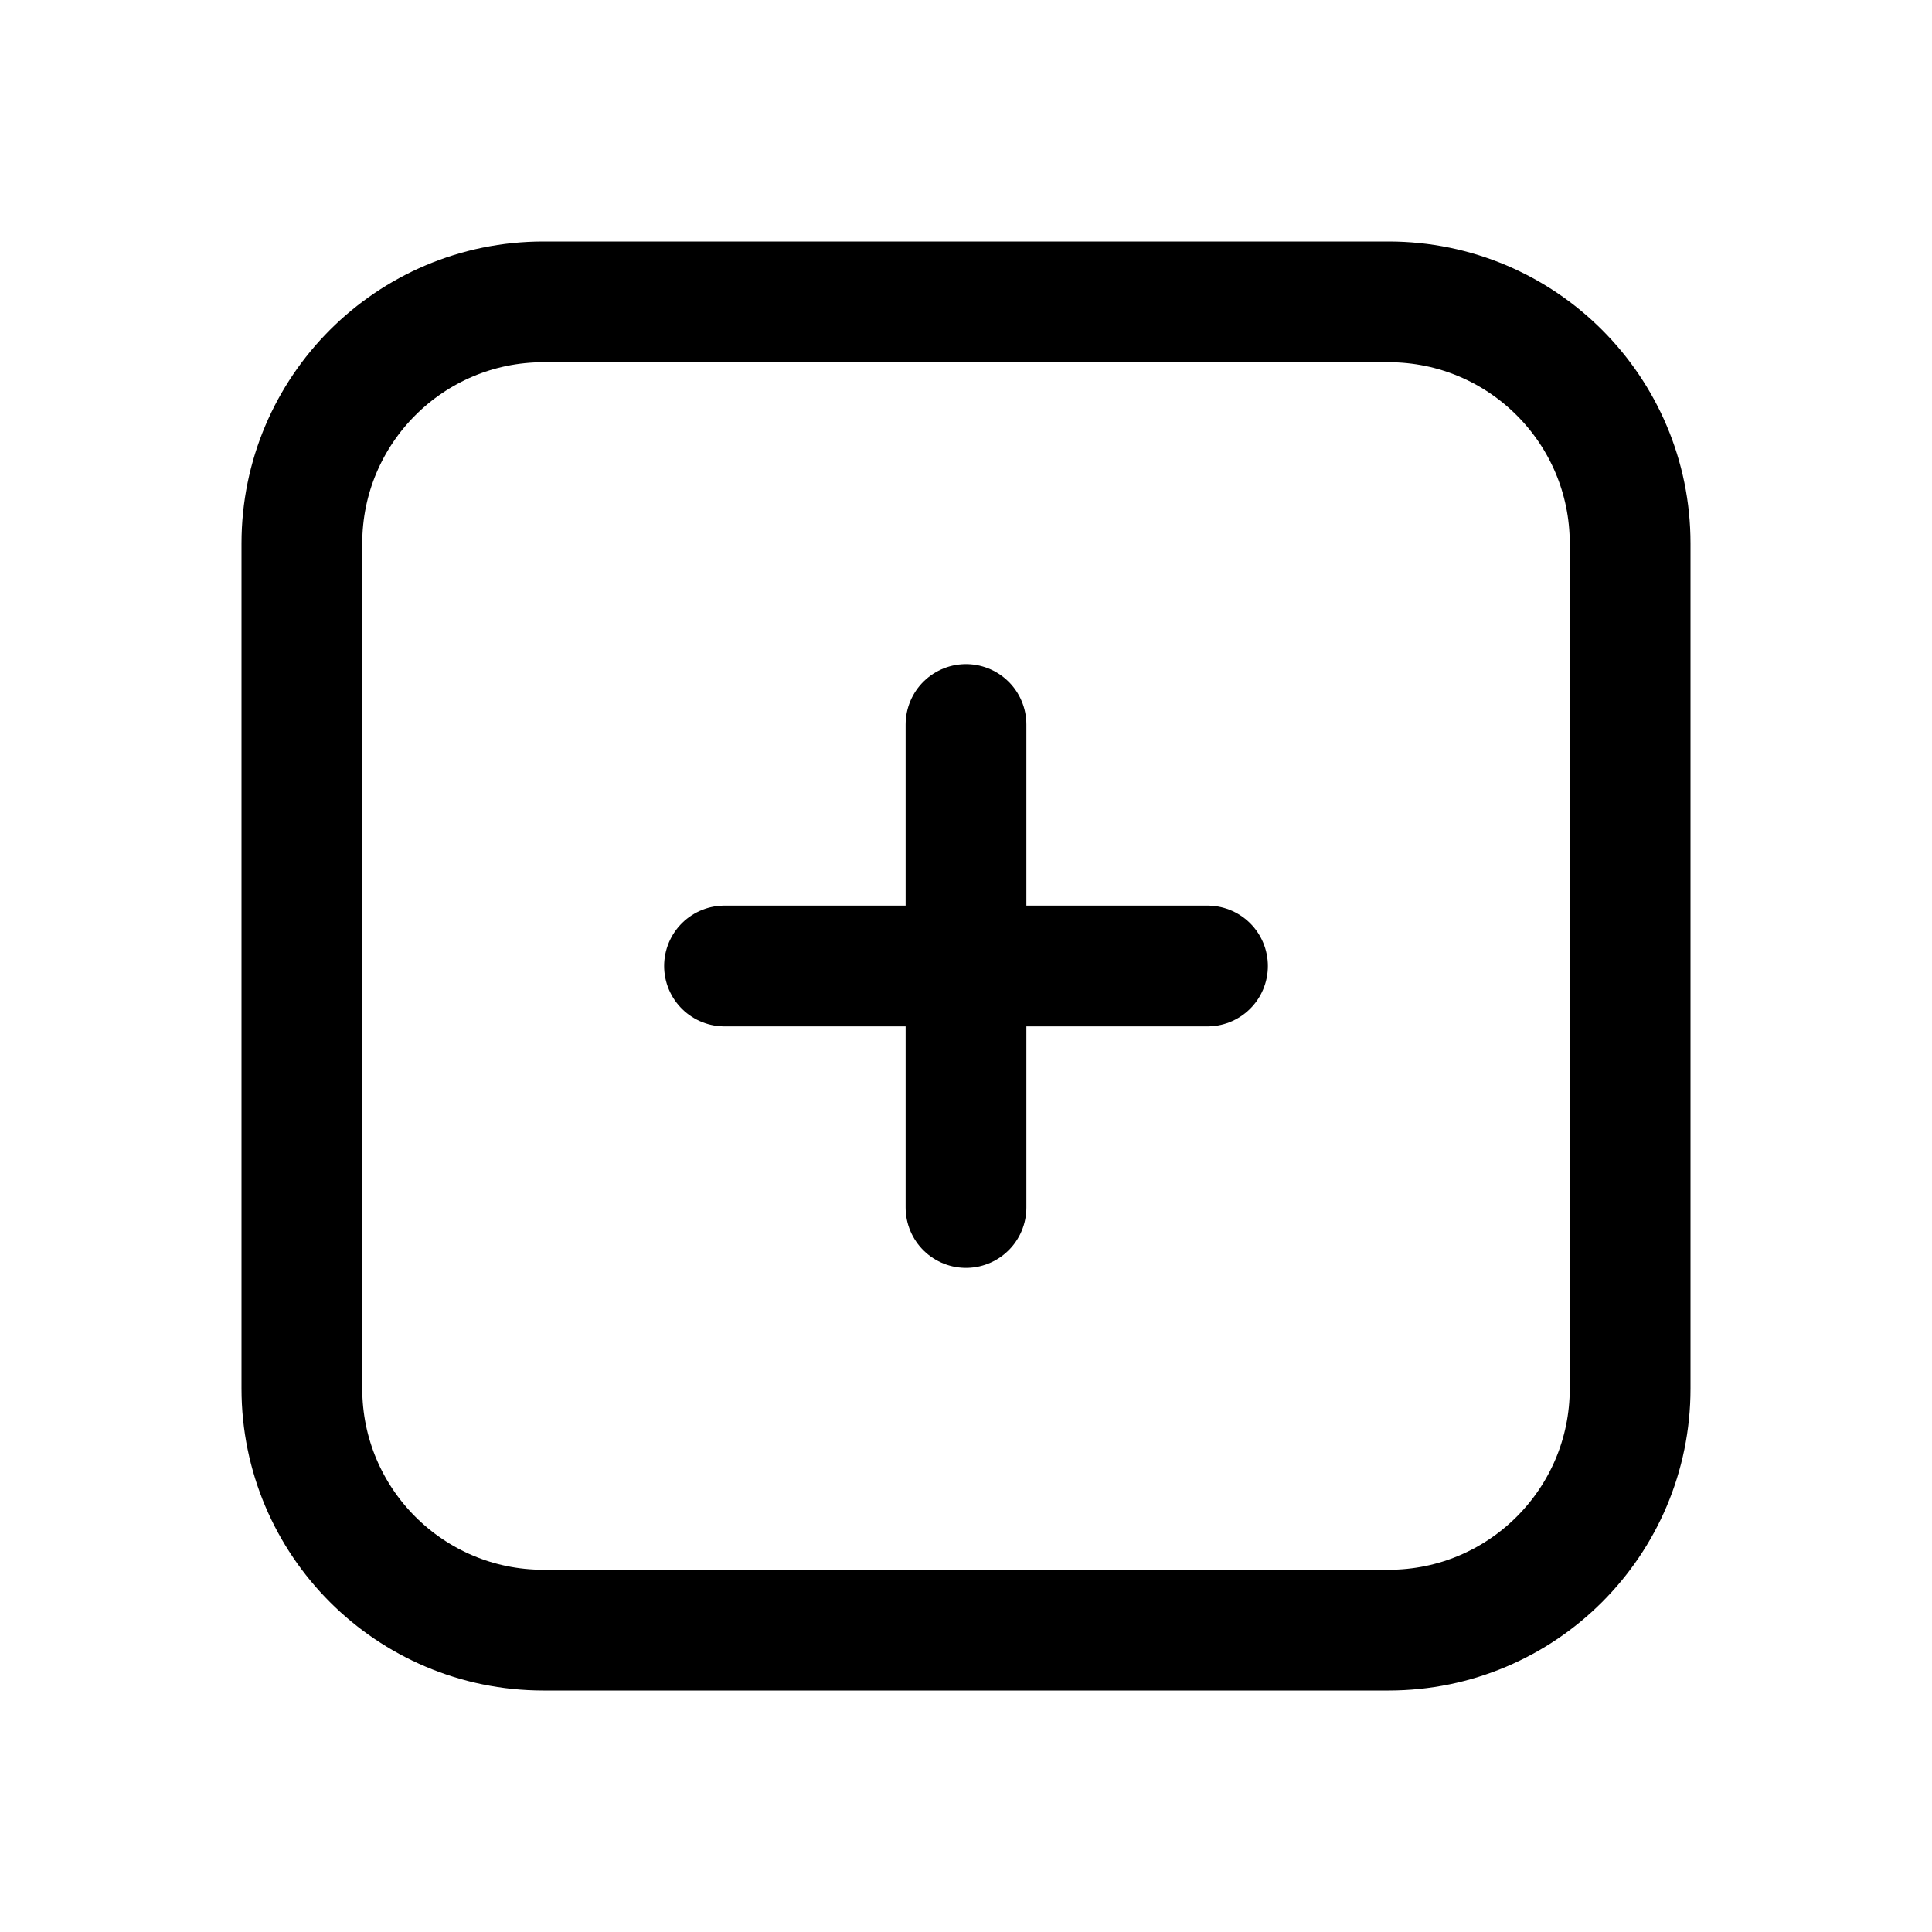
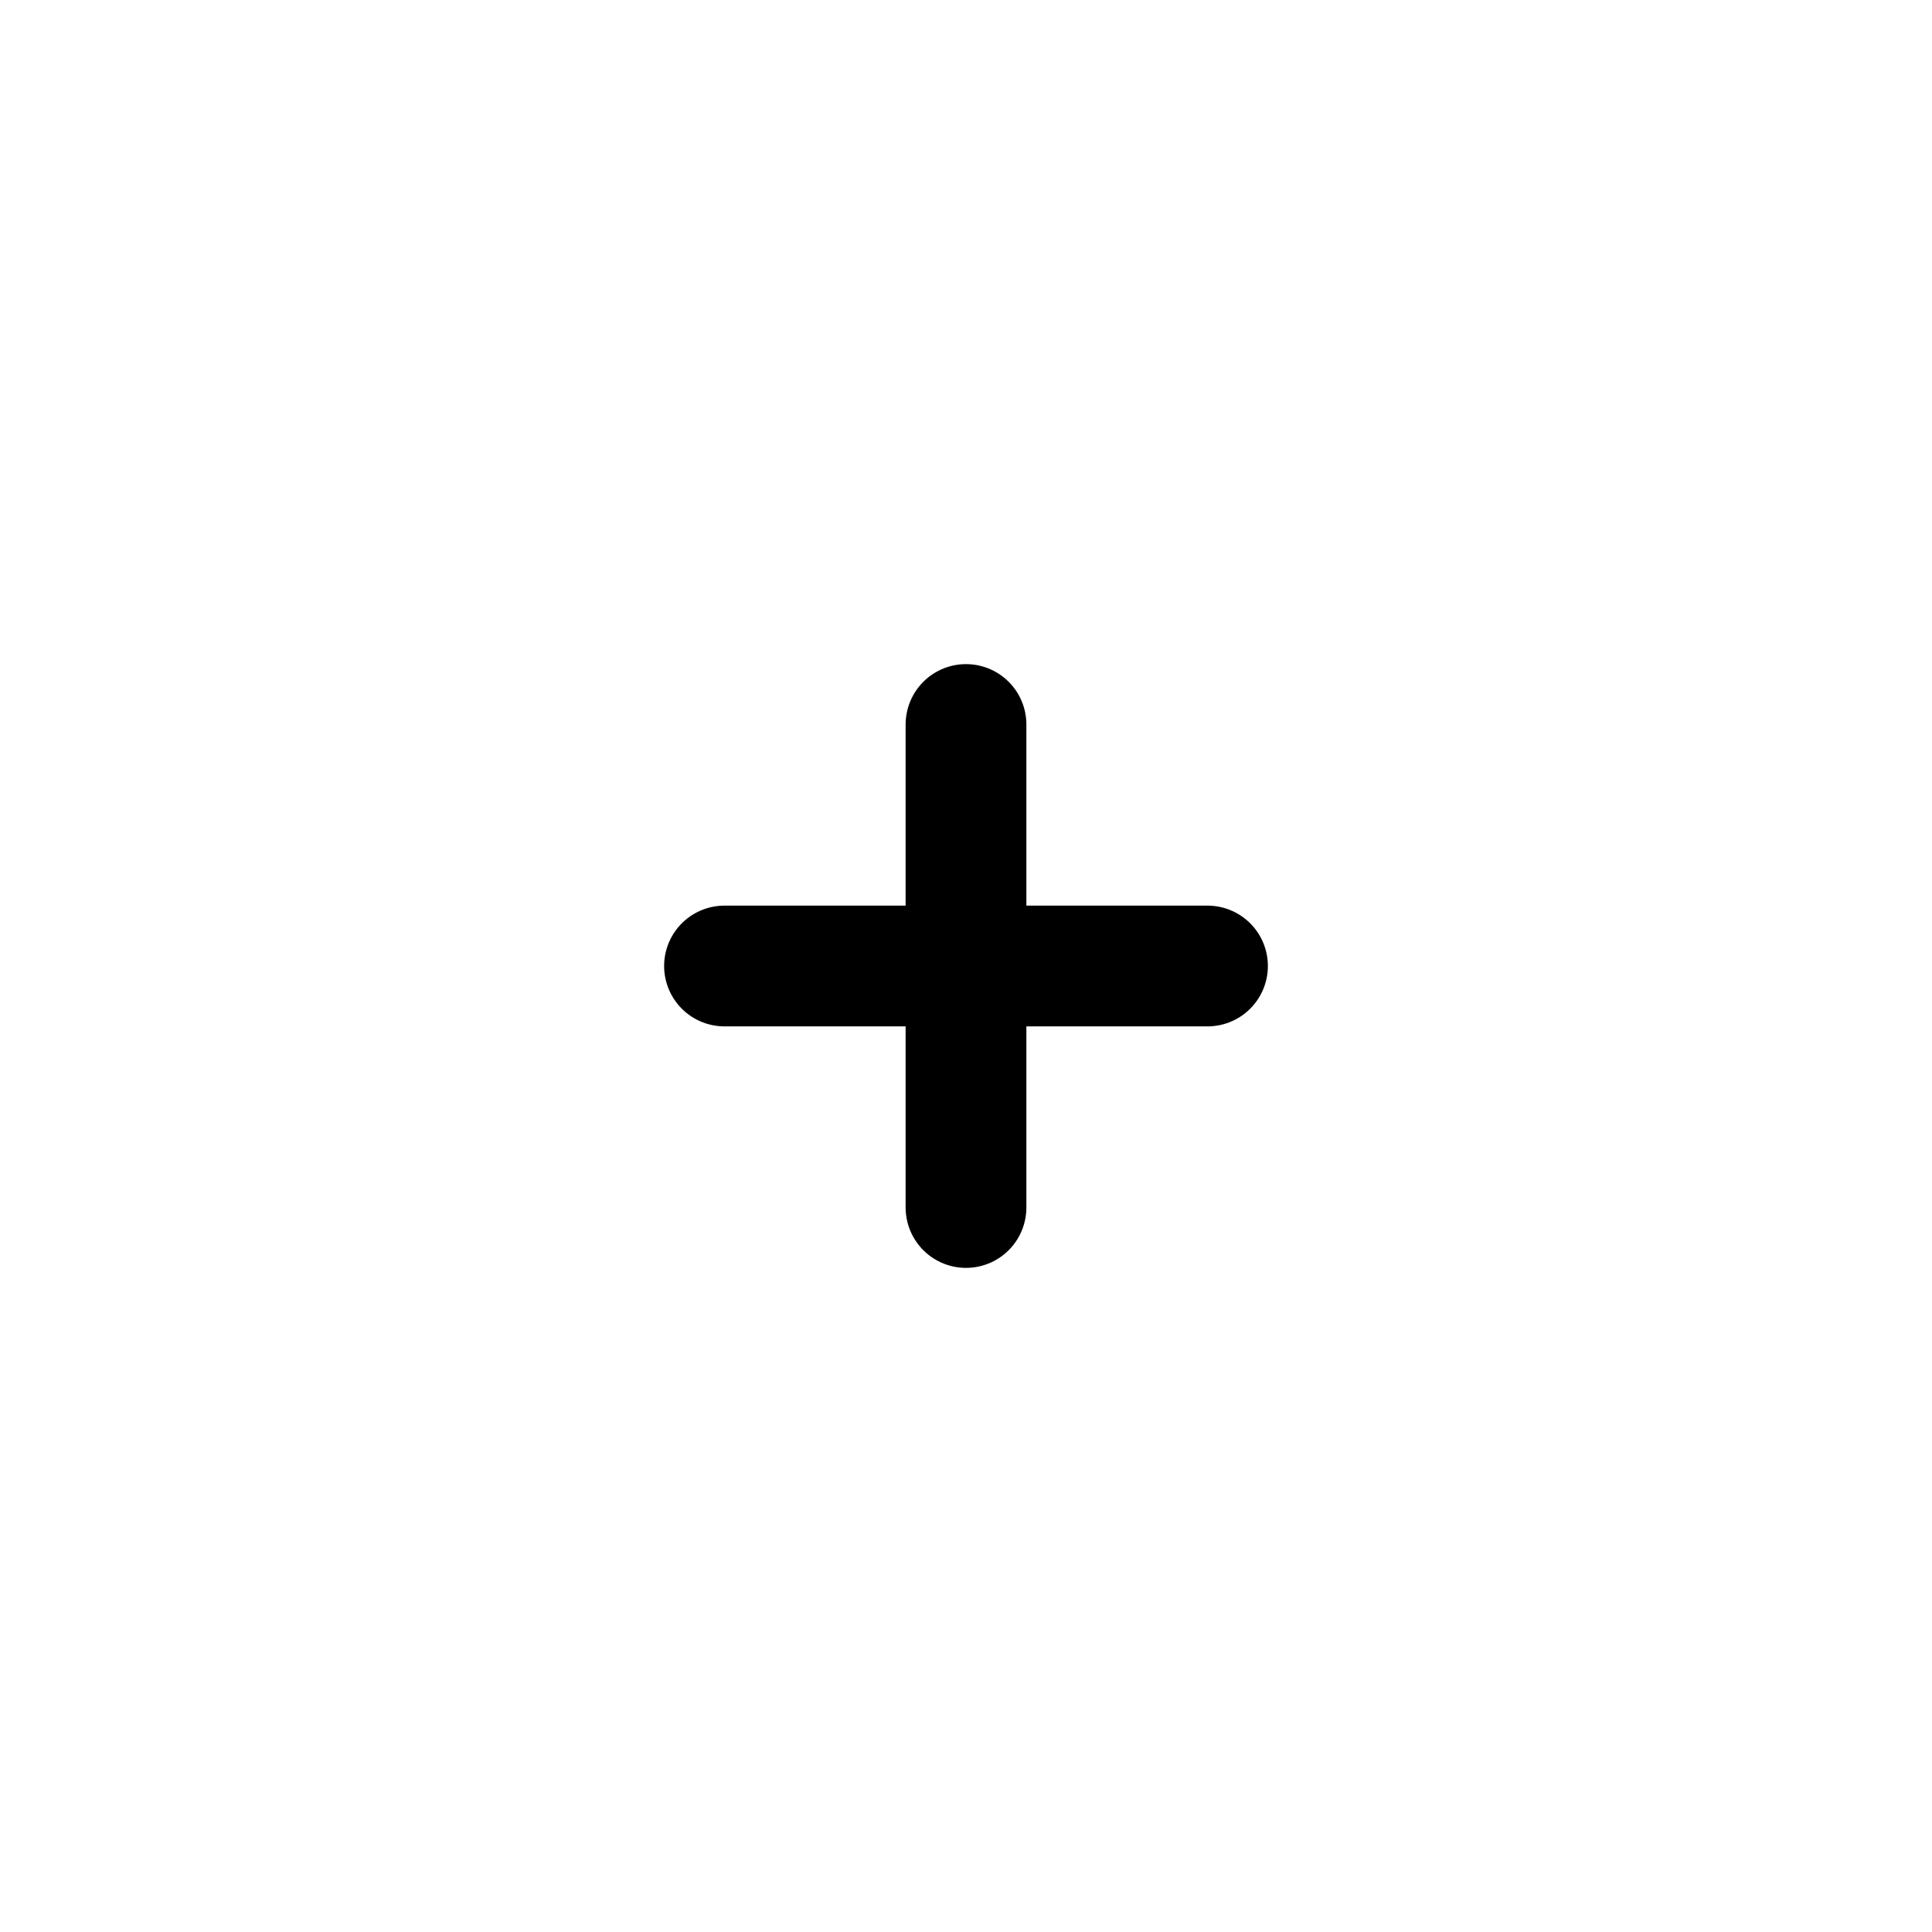
<svg xmlns="http://www.w3.org/2000/svg" width="32" height="32" viewBox="0 0 32 32" fill="none">
-   <path d="M23 5H9C6.791 5 5 6.791 5 9V23C5 25.209 6.791 27 9 27H23C25.209 27 27 25.209 27 23V9C27 6.791 25.209 5 23 5Z" stroke="black" stroke-width="2" stroke-linecap="round" stroke-linejoin="round" />
+   <path d="M23 5H9C6.791 5 5 6.791 5 9V23C5 25.209 6.791 27 9 27H23C25.209 27 27 25.209 27 23V9C27 6.791 25.209 5 23 5Z" />
  <path d="M16 20V12" stroke="black" stroke-width="2" stroke-linecap="round" stroke-linejoin="round" />
  <path d="M20 16H12" stroke="black" stroke-width="2" stroke-linecap="round" stroke-linejoin="round" />
</svg>
